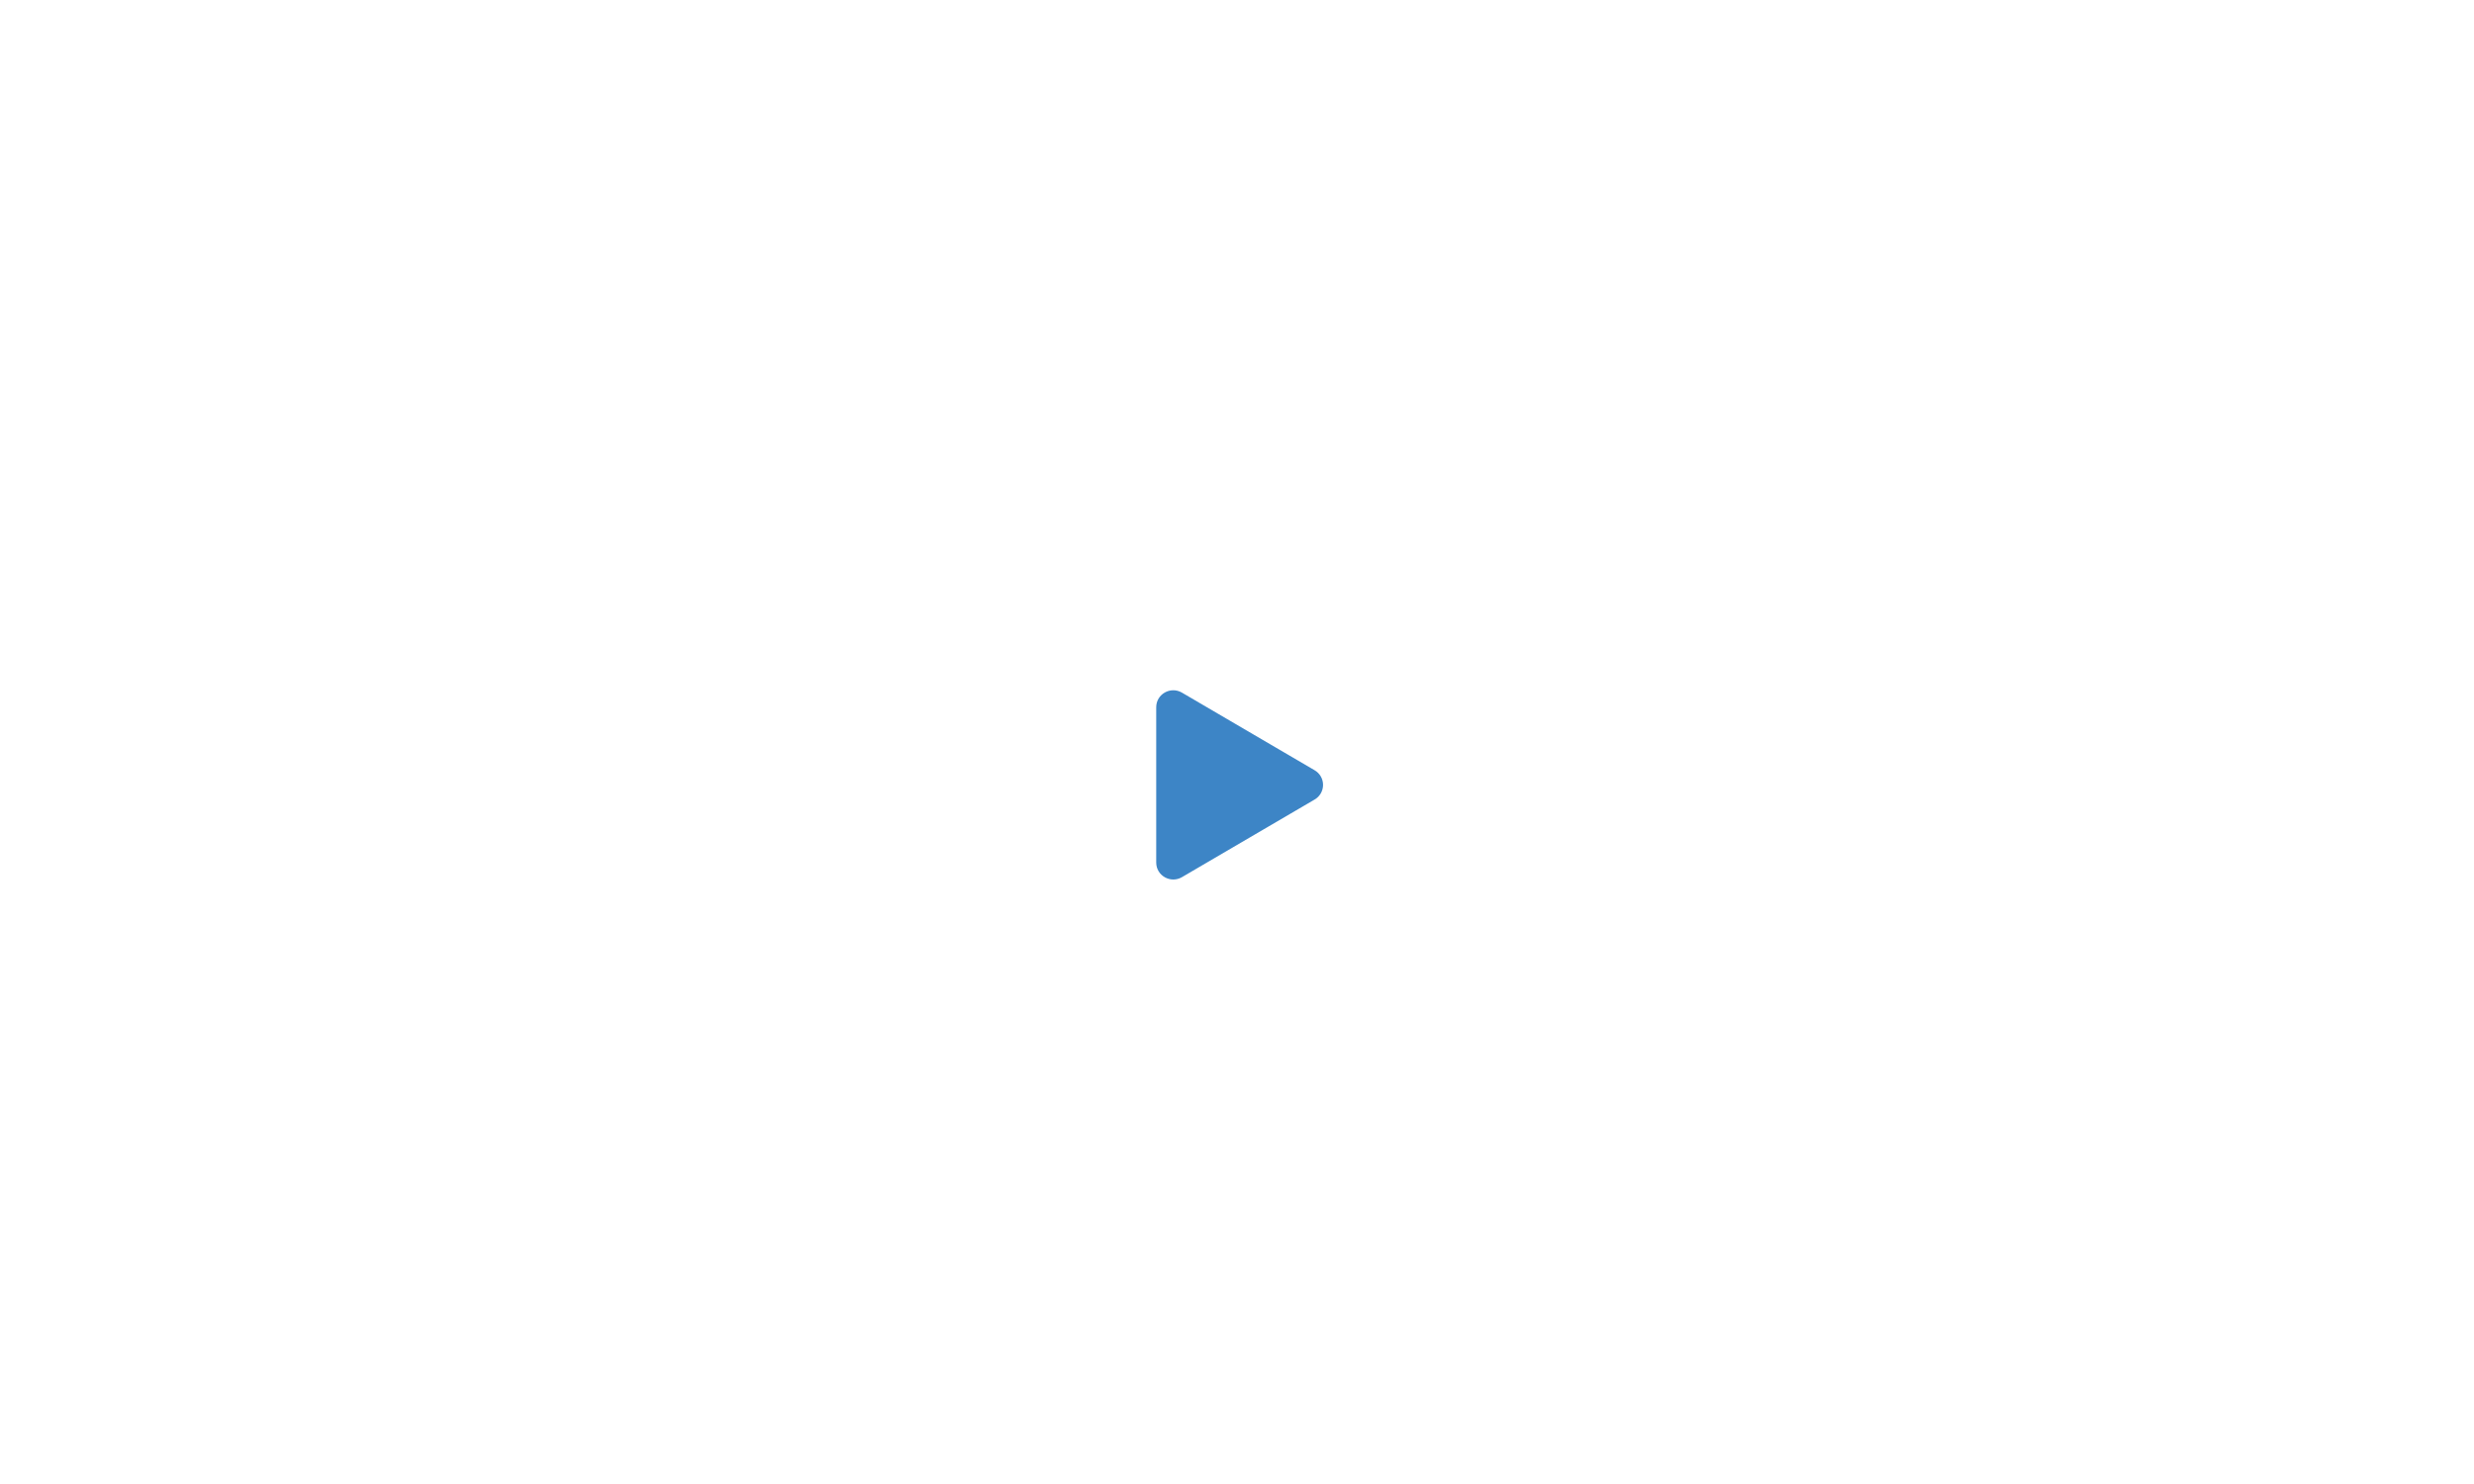
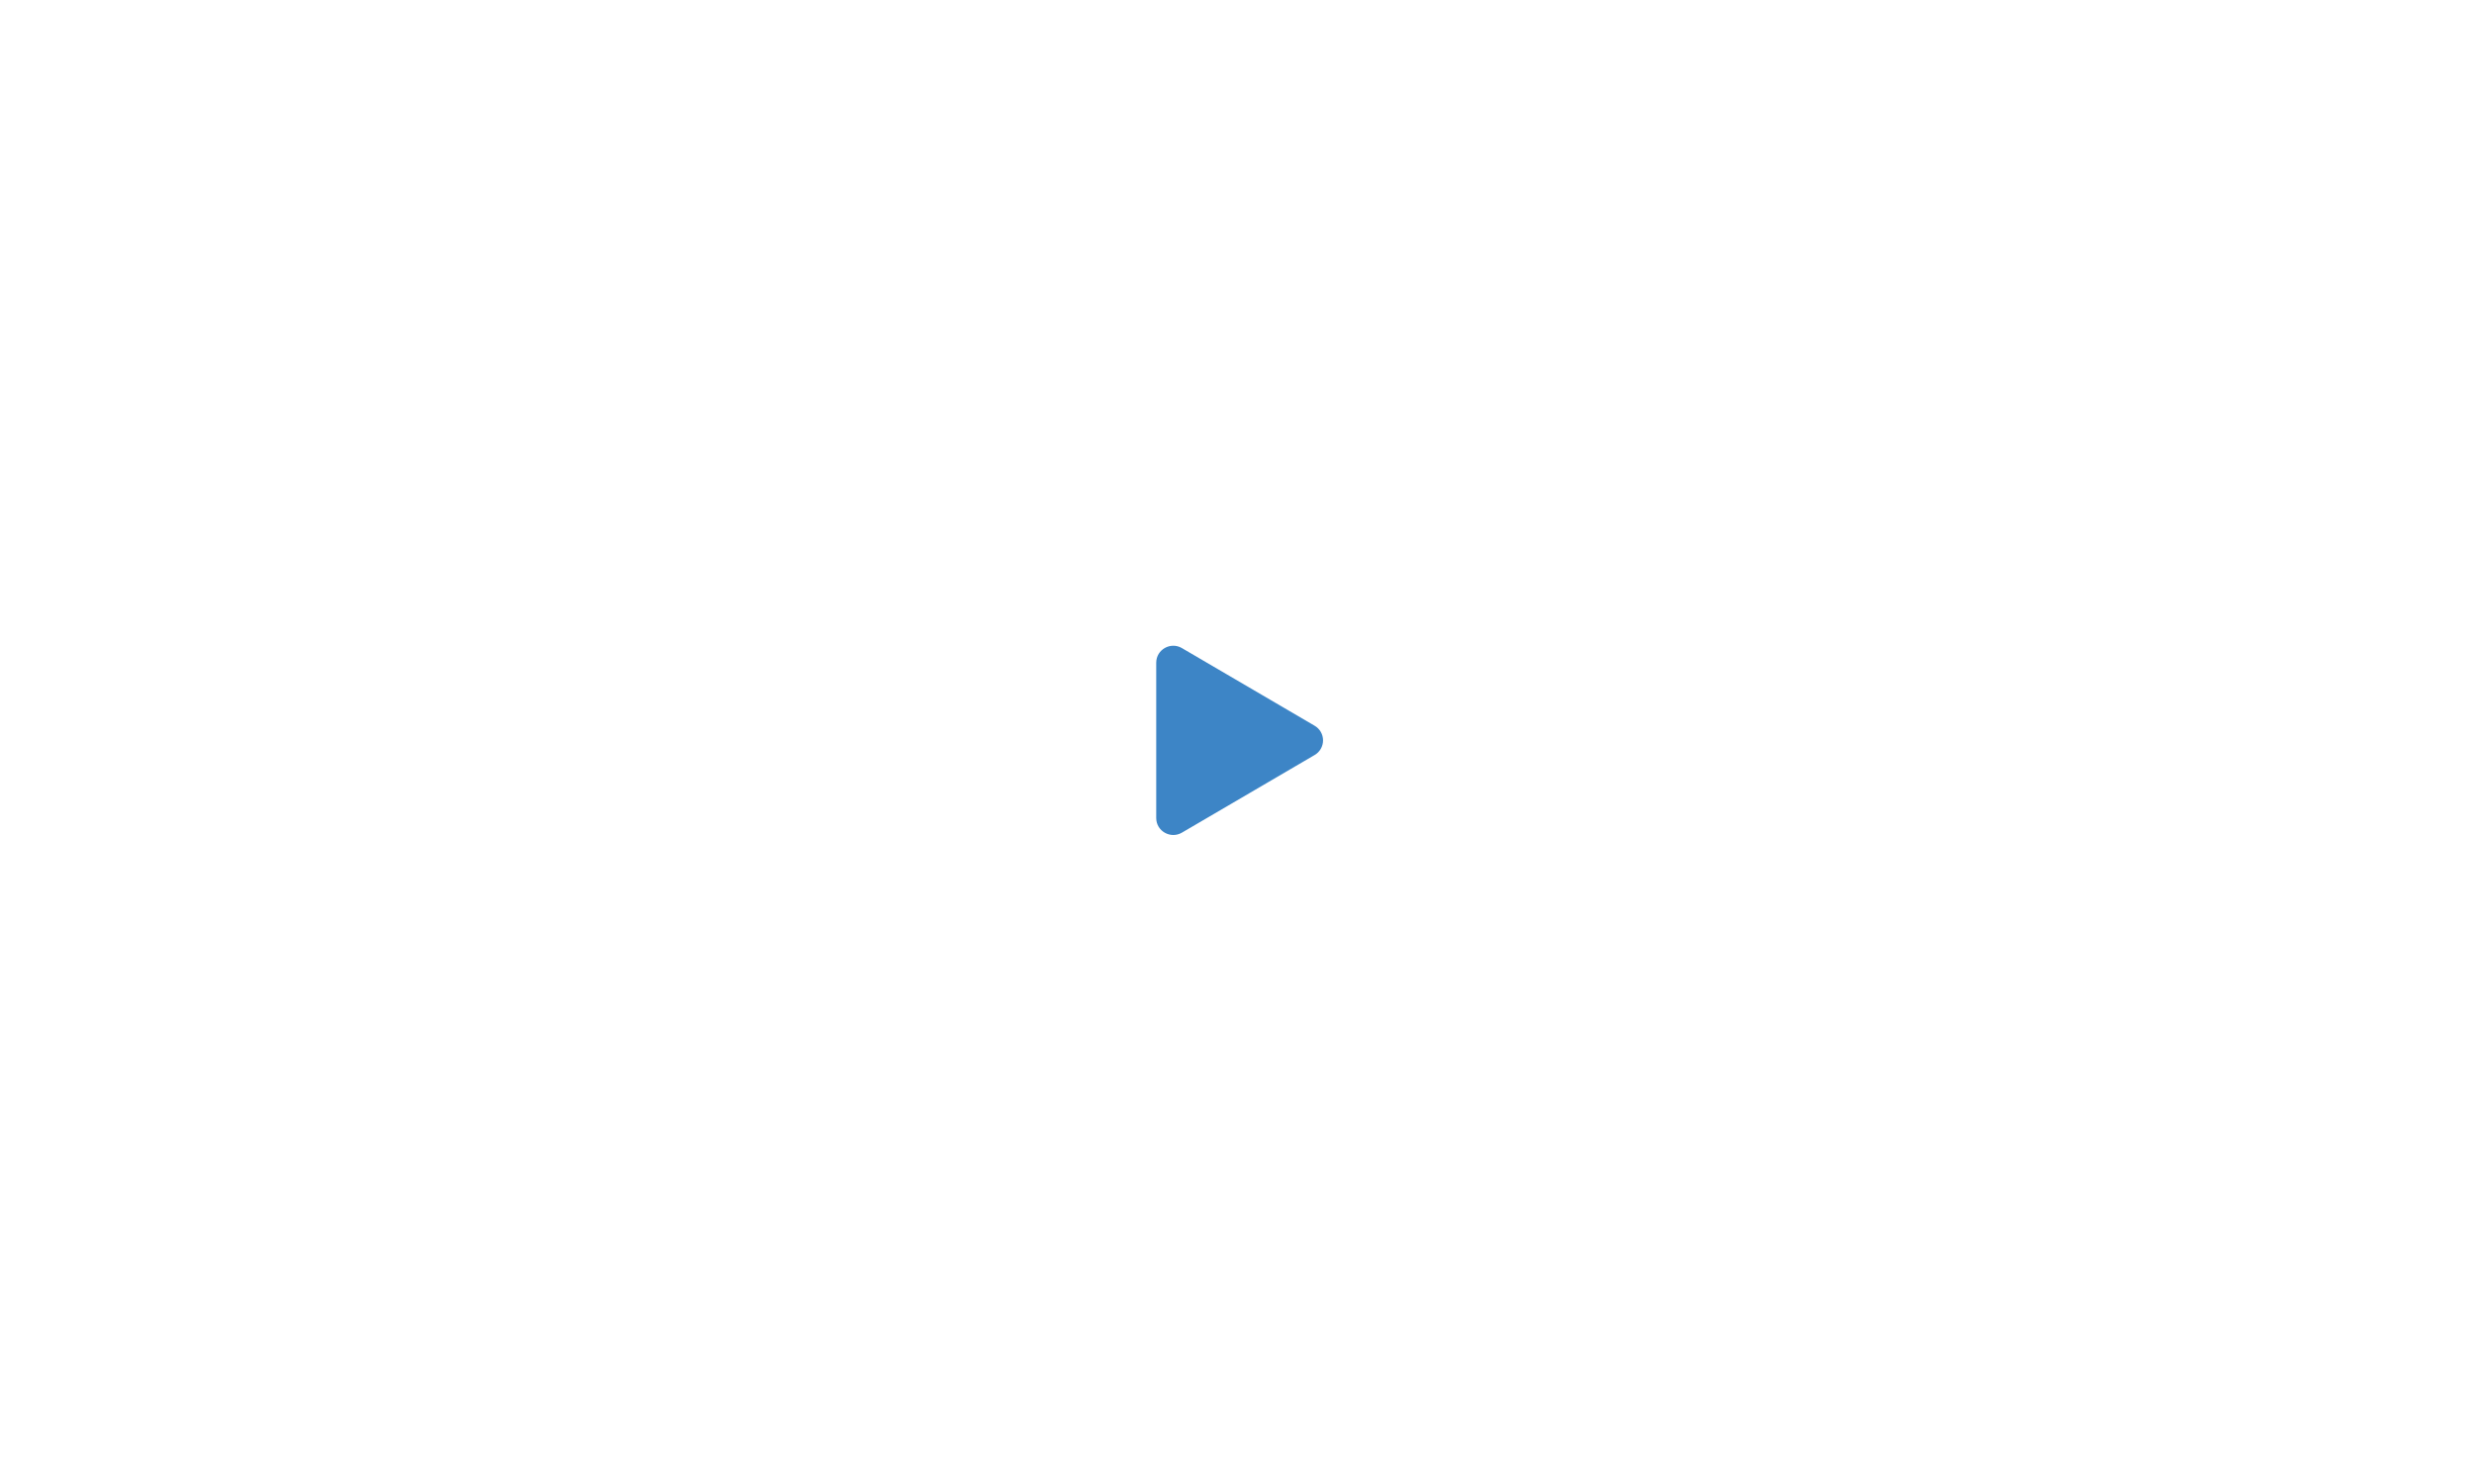
- <svg xmlns="http://www.w3.org/2000/svg" height="600" width="1000" id="svg274" stroke-miterlimit="10" stroke-linecap="square" stroke="none" fill="none" viewBox="0 0 1000 600" version="1.1">
+ <svg xmlns="http://www.w3.org/2000/svg" version="1.1" viewBox="0 0 1000 600" fill="none" stroke="none" stroke-linecap="square" stroke-miterlimit="10" id="svg274" width="1000" height="600">
  <defs id="defs278" />
  <clipPath id="g1ef8a2cc4ca_0_288.0">
-     <path id="path2" clip-rule="nonzero" d="M 0,0 H 960 V 720 H 0 Z" />
+     <path d="M 0,0 H 960 V 720 H 0 Z" clip-rule="nonzero" id="path2" />
  </clipPath>
-   <path style="fill:#3d85c6;fill-opacity:1;stroke:none;stroke-width:8.465;stroke-opacity:1" d="m 531.374,323.263 -53.632,31.384 c -4.552,2.661 -10.393,-0.561 -10.393,-5.925 V 285.954 c 0,-5.355 5.833,-8.586 10.393,-5.916 l 53.632,31.384 a 6.76,6.818 0 0 1 0,11.841 z" id="path1105" />
+   <path id="path1105" d="m 531.374,305.263 -53.632,31.384 c -4.552,2.661 -10.393,-0.561 -10.393,-5.925 V 267.954 c 0,-5.355 5.833,-8.586 10.393,-5.916 l 53.632,31.384 a 6.76,6.818 0 0 1 0,11.841 z" style="fill:#3d85c6;fill-opacity:1;stroke:none;stroke-width:8.465;stroke-opacity:1" />
</svg>
